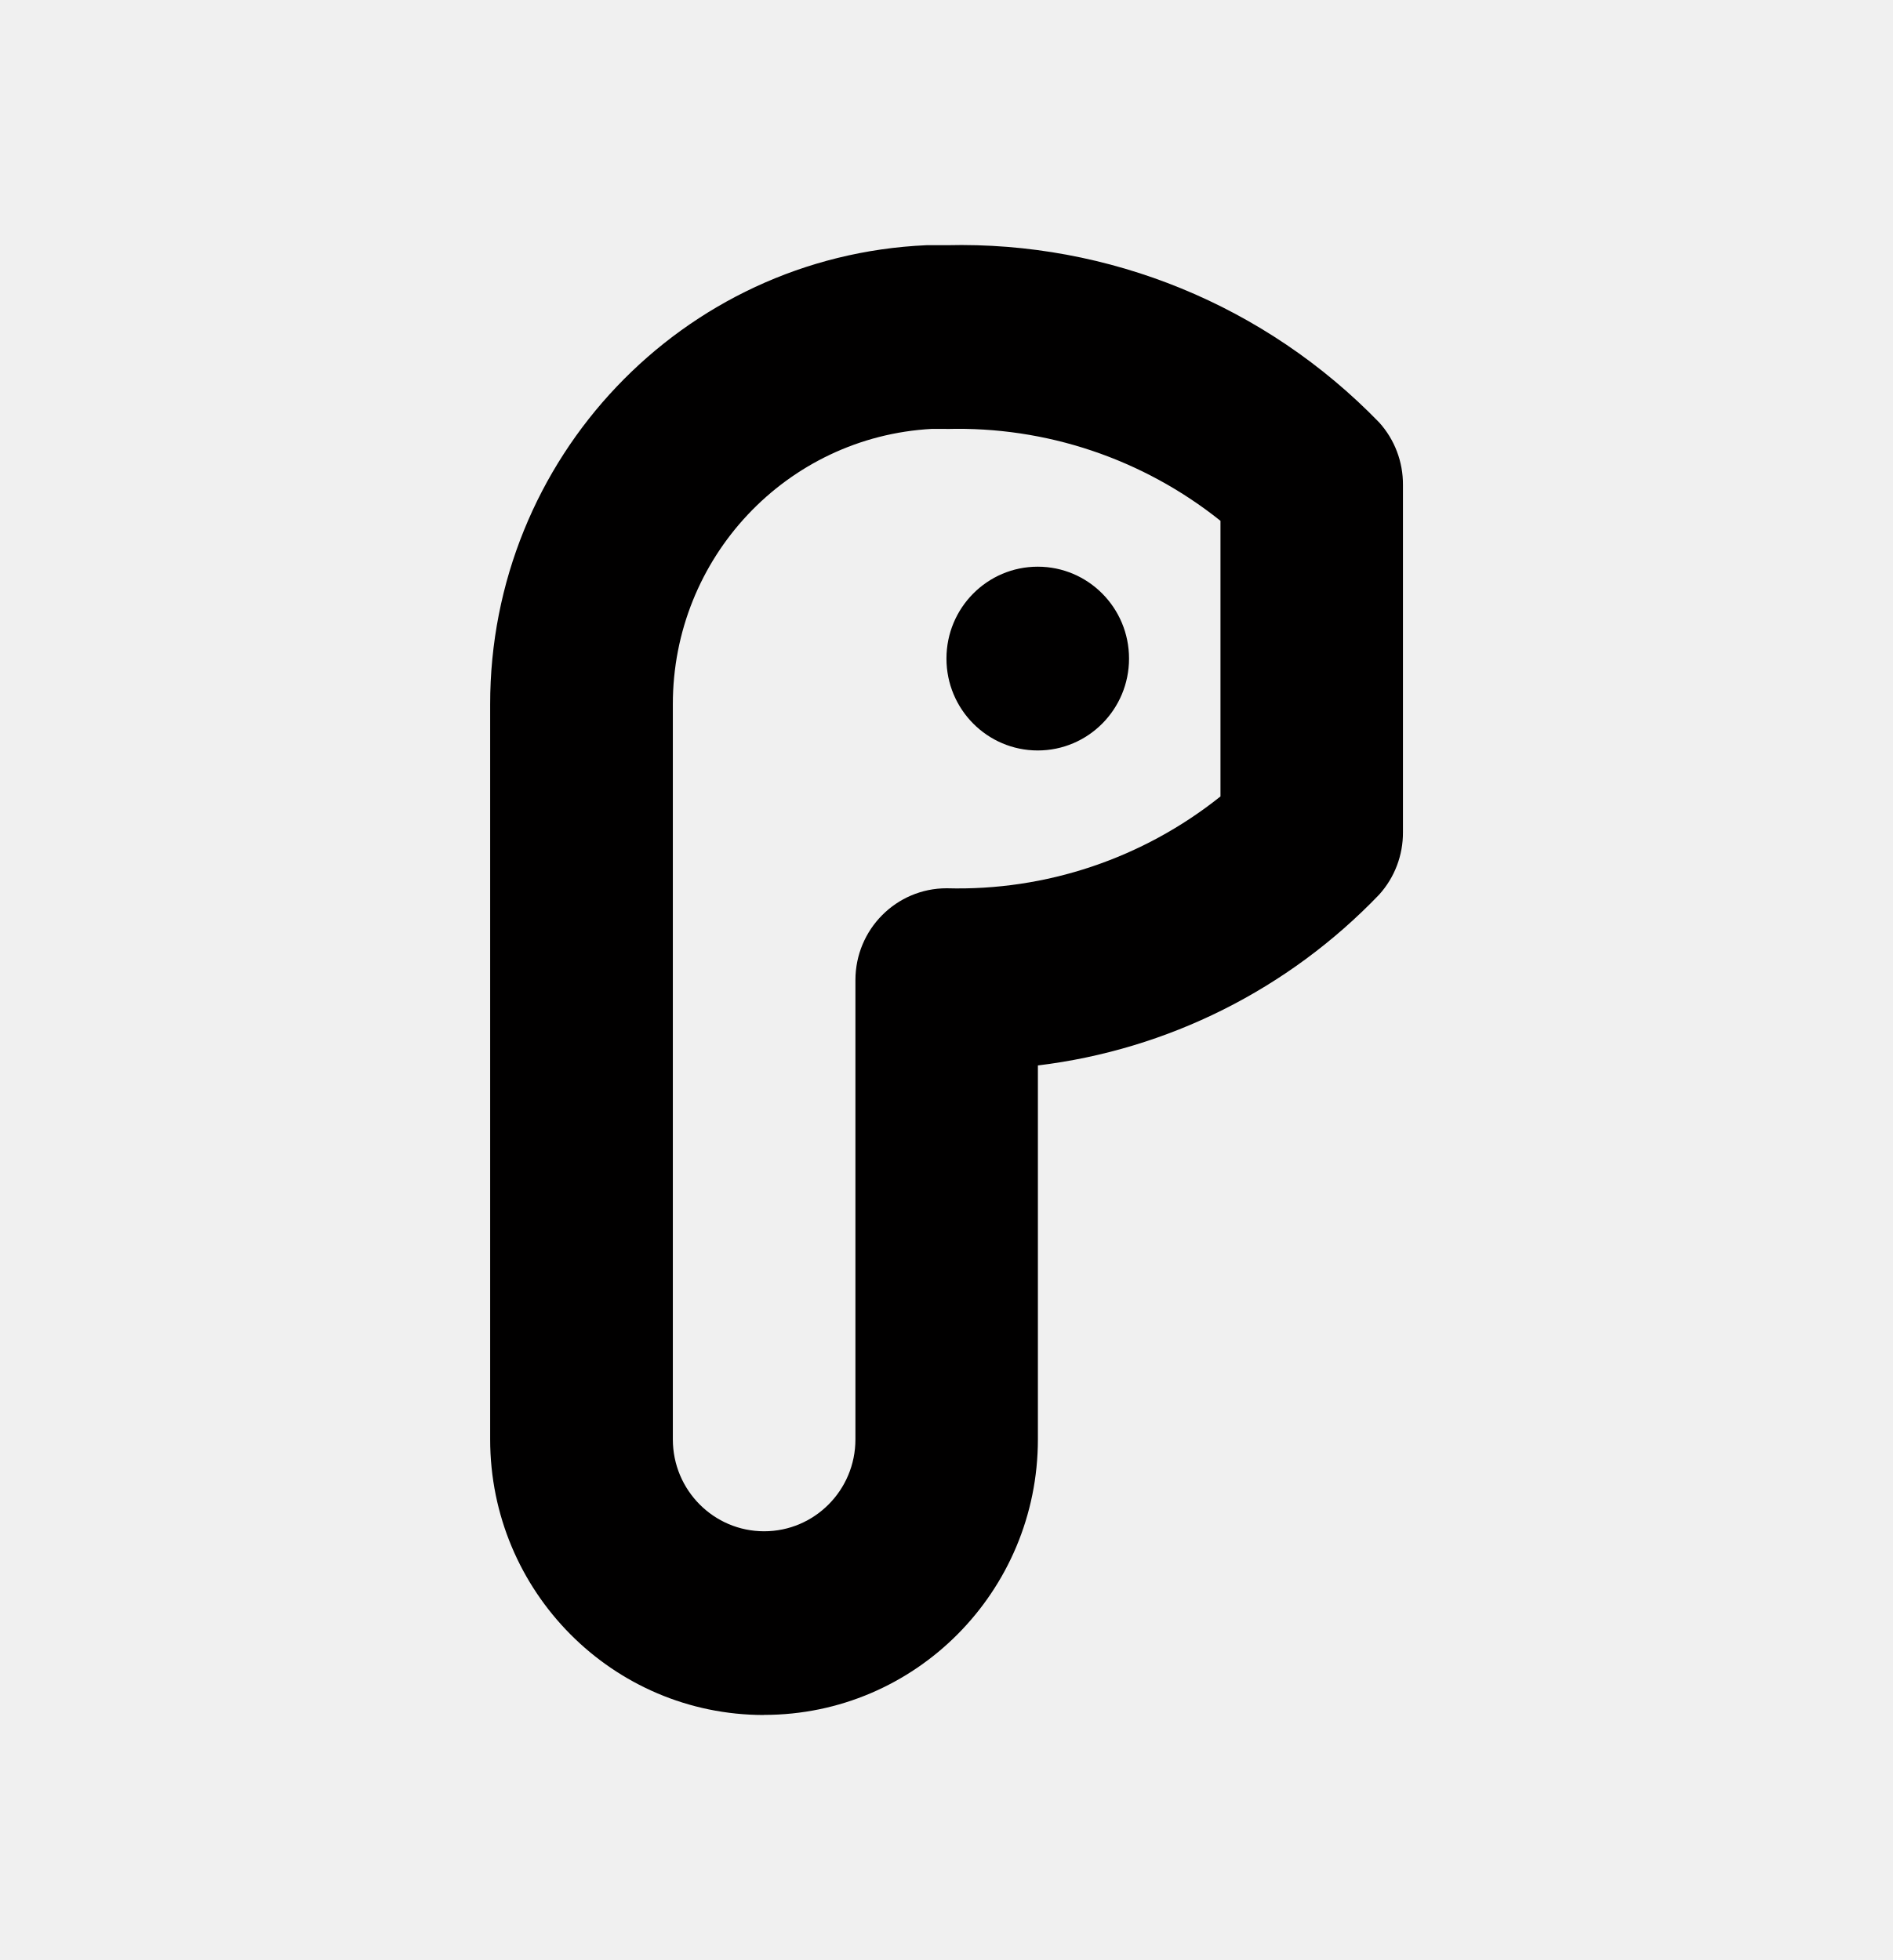
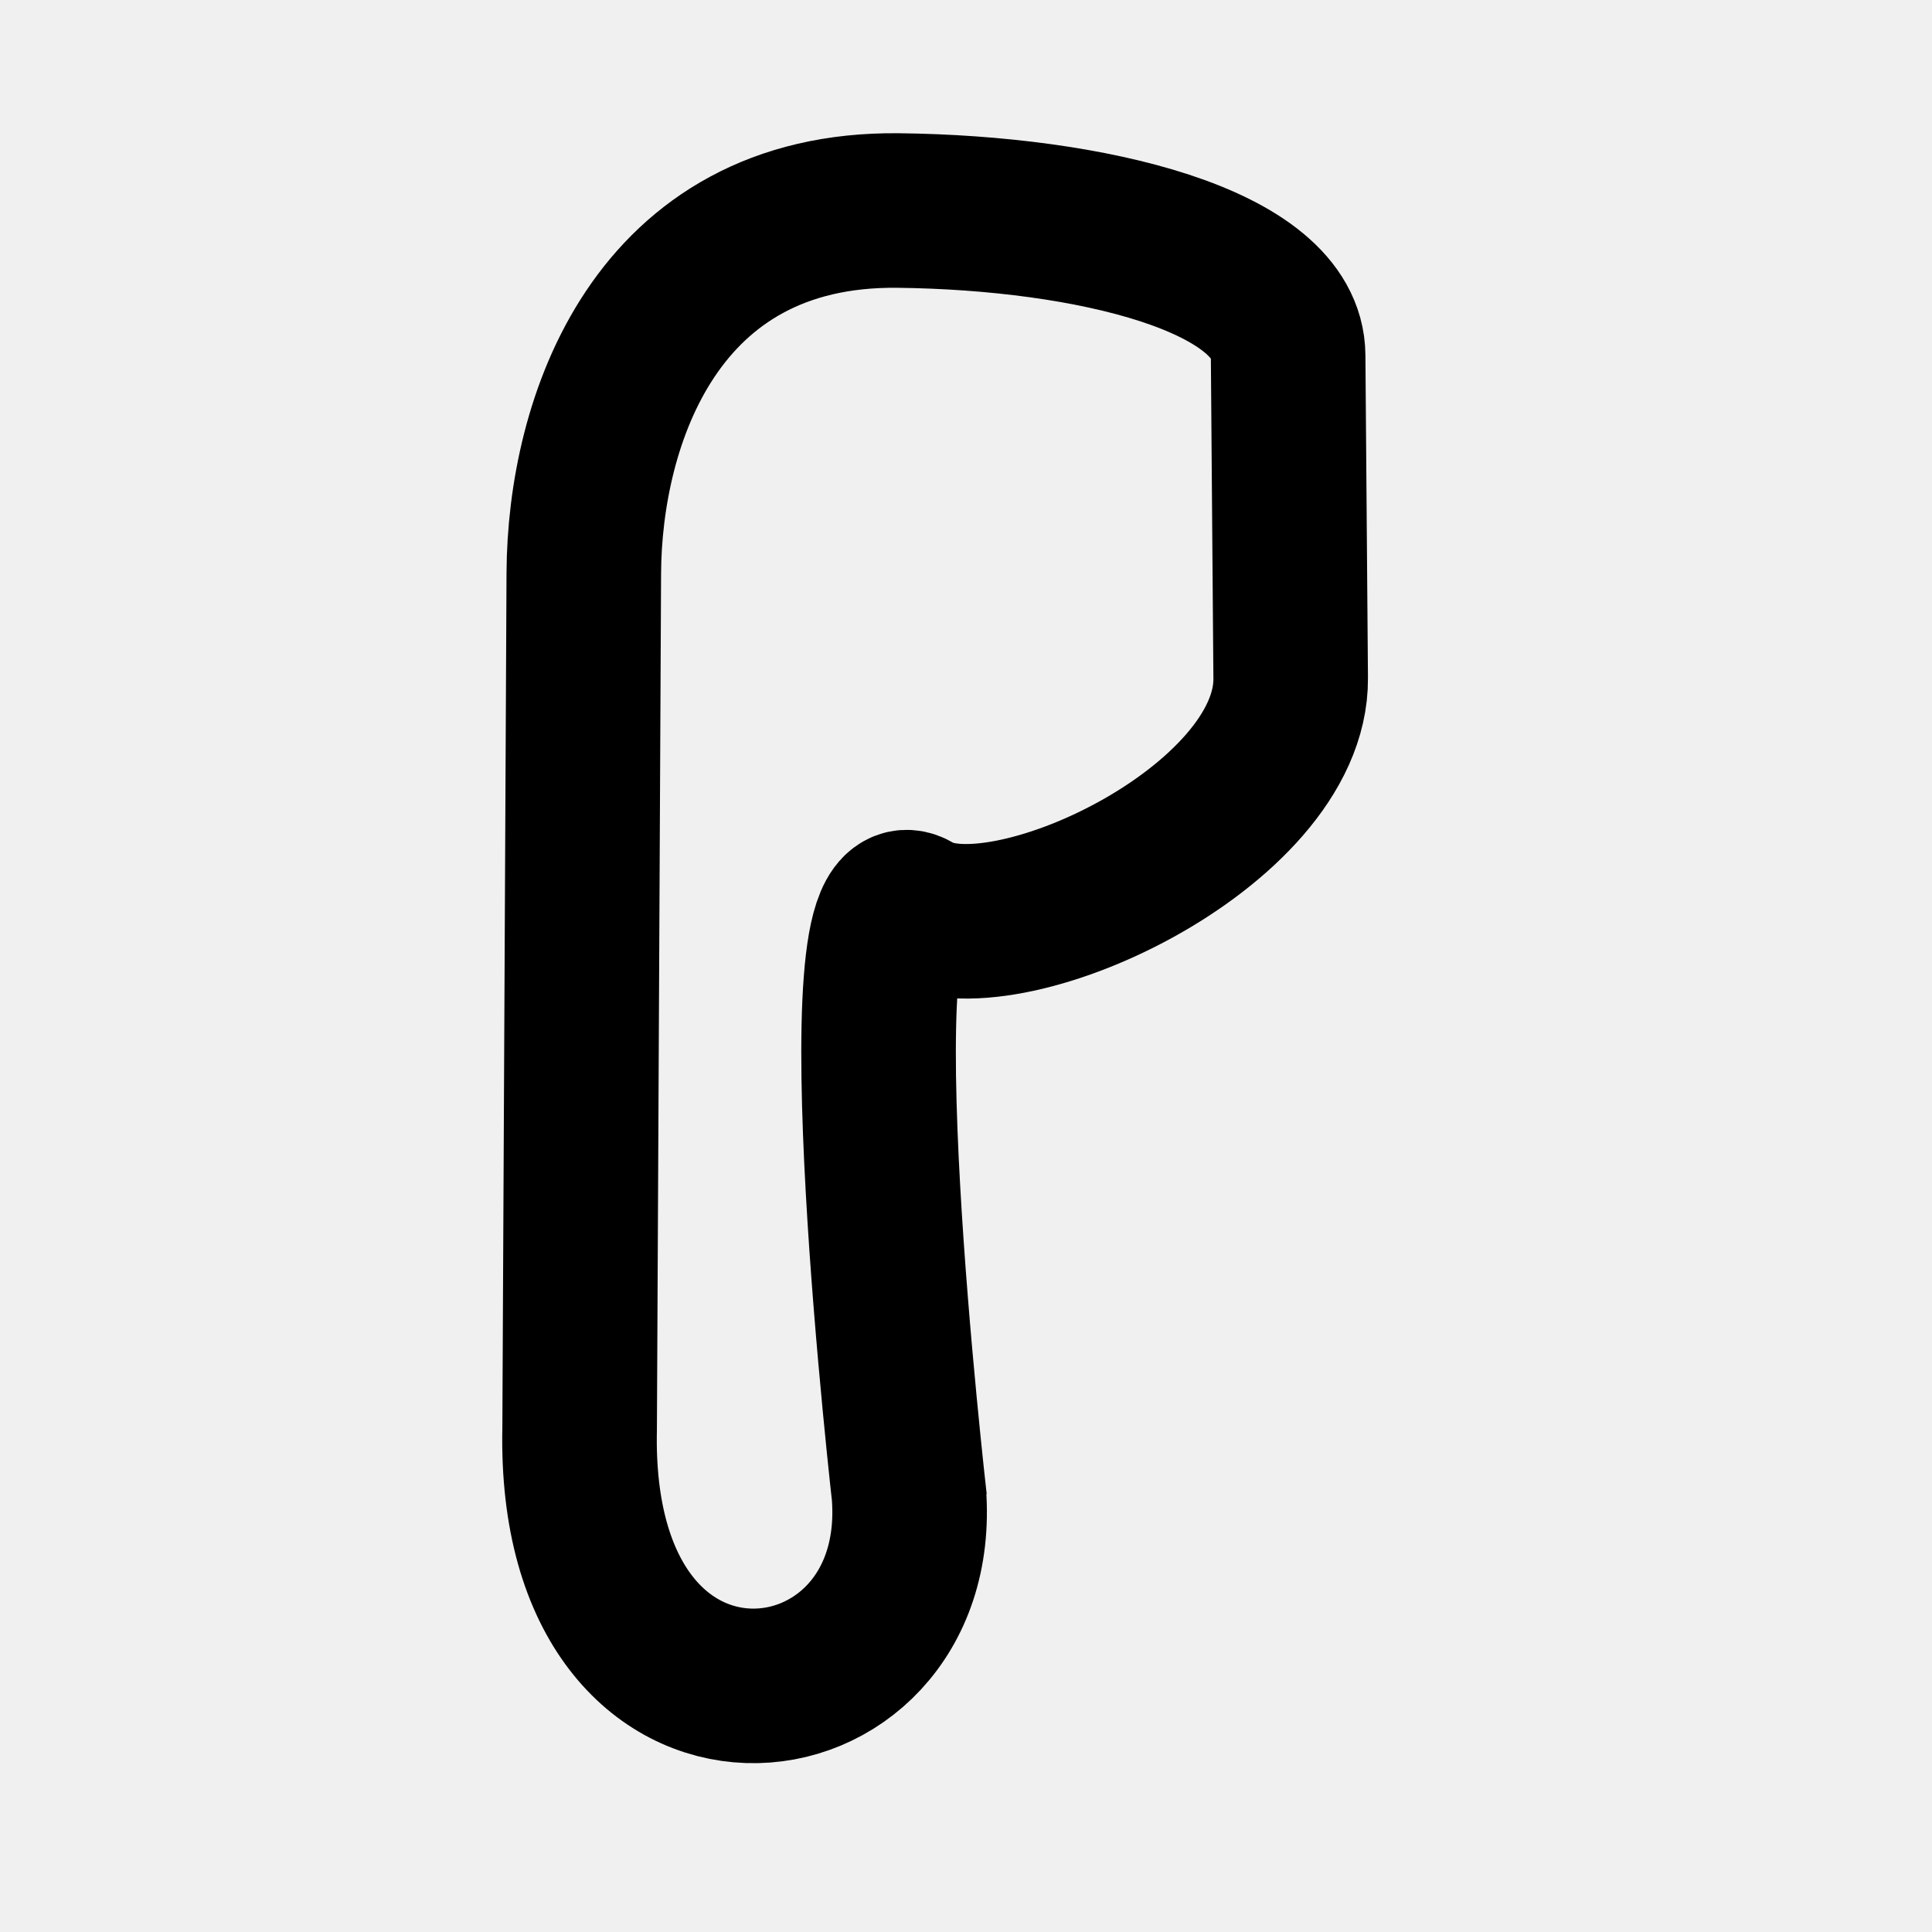
- <svg xmlns="http://www.w3.org/2000/svg" width="23.173mm" height="24mm" viewBox="0 0 23.173 24" version="1.1" id="svg1232">
-   <defs id="defs1229" />
-   <g id="layer1" transform="translate(16,5)">
-     <g id="g1083" style="fill:#010000;fill-opacity:1;stroke-width:0.209" transform="matrix(1.26351,0,0,1.26351,-29.79856,-14.75257)">
-       <path d="m 18.323,24.339 a 2.671,2.653 90 0 1 -2.653,-2.671 V 14.546 a 4.451,4.422 90 0 1 4.227,-4.451 h 0.195 a 5.698,5.66 90 0 1 4.192,1.718 0.89,0.884 90 0 1 0.23,0.605 v 3.365 a 0.89,0.884 90 0 1 -0.23,0.605 5.546,5.509 90 0 1 -3.307,1.656 v 3.623 a 2.671,2.653 90 0 1 -2.653,2.671 z m 1.769,-12.464 h -0.141 a 2.671,2.653 90 0 0 -2.511,2.671 v 7.122 a 0.89,0.884 90 0 0 1.769,0 v -4.451 a 0.89,0.884 90 0 1 0.884,-0.89 4.113,4.085 90 0 0 2.653,-0.89 v -2.671 a 4.113,4.085 90 0 0 -2.653,-0.89 z" fill="#ffffff" stroke-width="0.186" id="path10" style="fill:#010000;fill-opacity:1" />
-       <path d="m 20.975,14.101 m -0.884,0 a 0.89,0.884 90 1 1 1.769,0 0.89,0.884 90 1 1 -1.769,0" fill="#ffffff" stroke-width="0.186" id="path14" style="fill:#010000;fill-opacity:1" />
-     </g>
+ <svg xmlns="http://www.w3.org/2000/svg" width="45pt" height="45pt" viewBox="0 0 25 25" version="1.1" id="svg1584">
+   <defs id="defs1581" />
+   <g id="layer1" transform="translate(-54.11263,-52.18693)">
+     <path style="fill:none;fill-rule:evenodd;stroke:#000000;stroke-width:2;stroke-linecap:butt;stroke-linejoin:round;stroke-miterlimit:4;stroke-dasharray:none;stroke-opacity:1" d="m 65.874,71.517 c 0.241,3.181 -4.358,3.724 -4.261,-0.84 l 0.054,-11.076 c 0.01,-1.959 0.927,-4.725 4.068,-4.69 2.489,0.028 5.036,0.643 5.046,1.876 l 0.033,4.177 c 0.015,1.931 -3.744,3.676 -4.868,2.994 -1.01,-0.613 -0.059,7.676 -0.059,7.676" id="path1690" />
  </g>
</svg>
